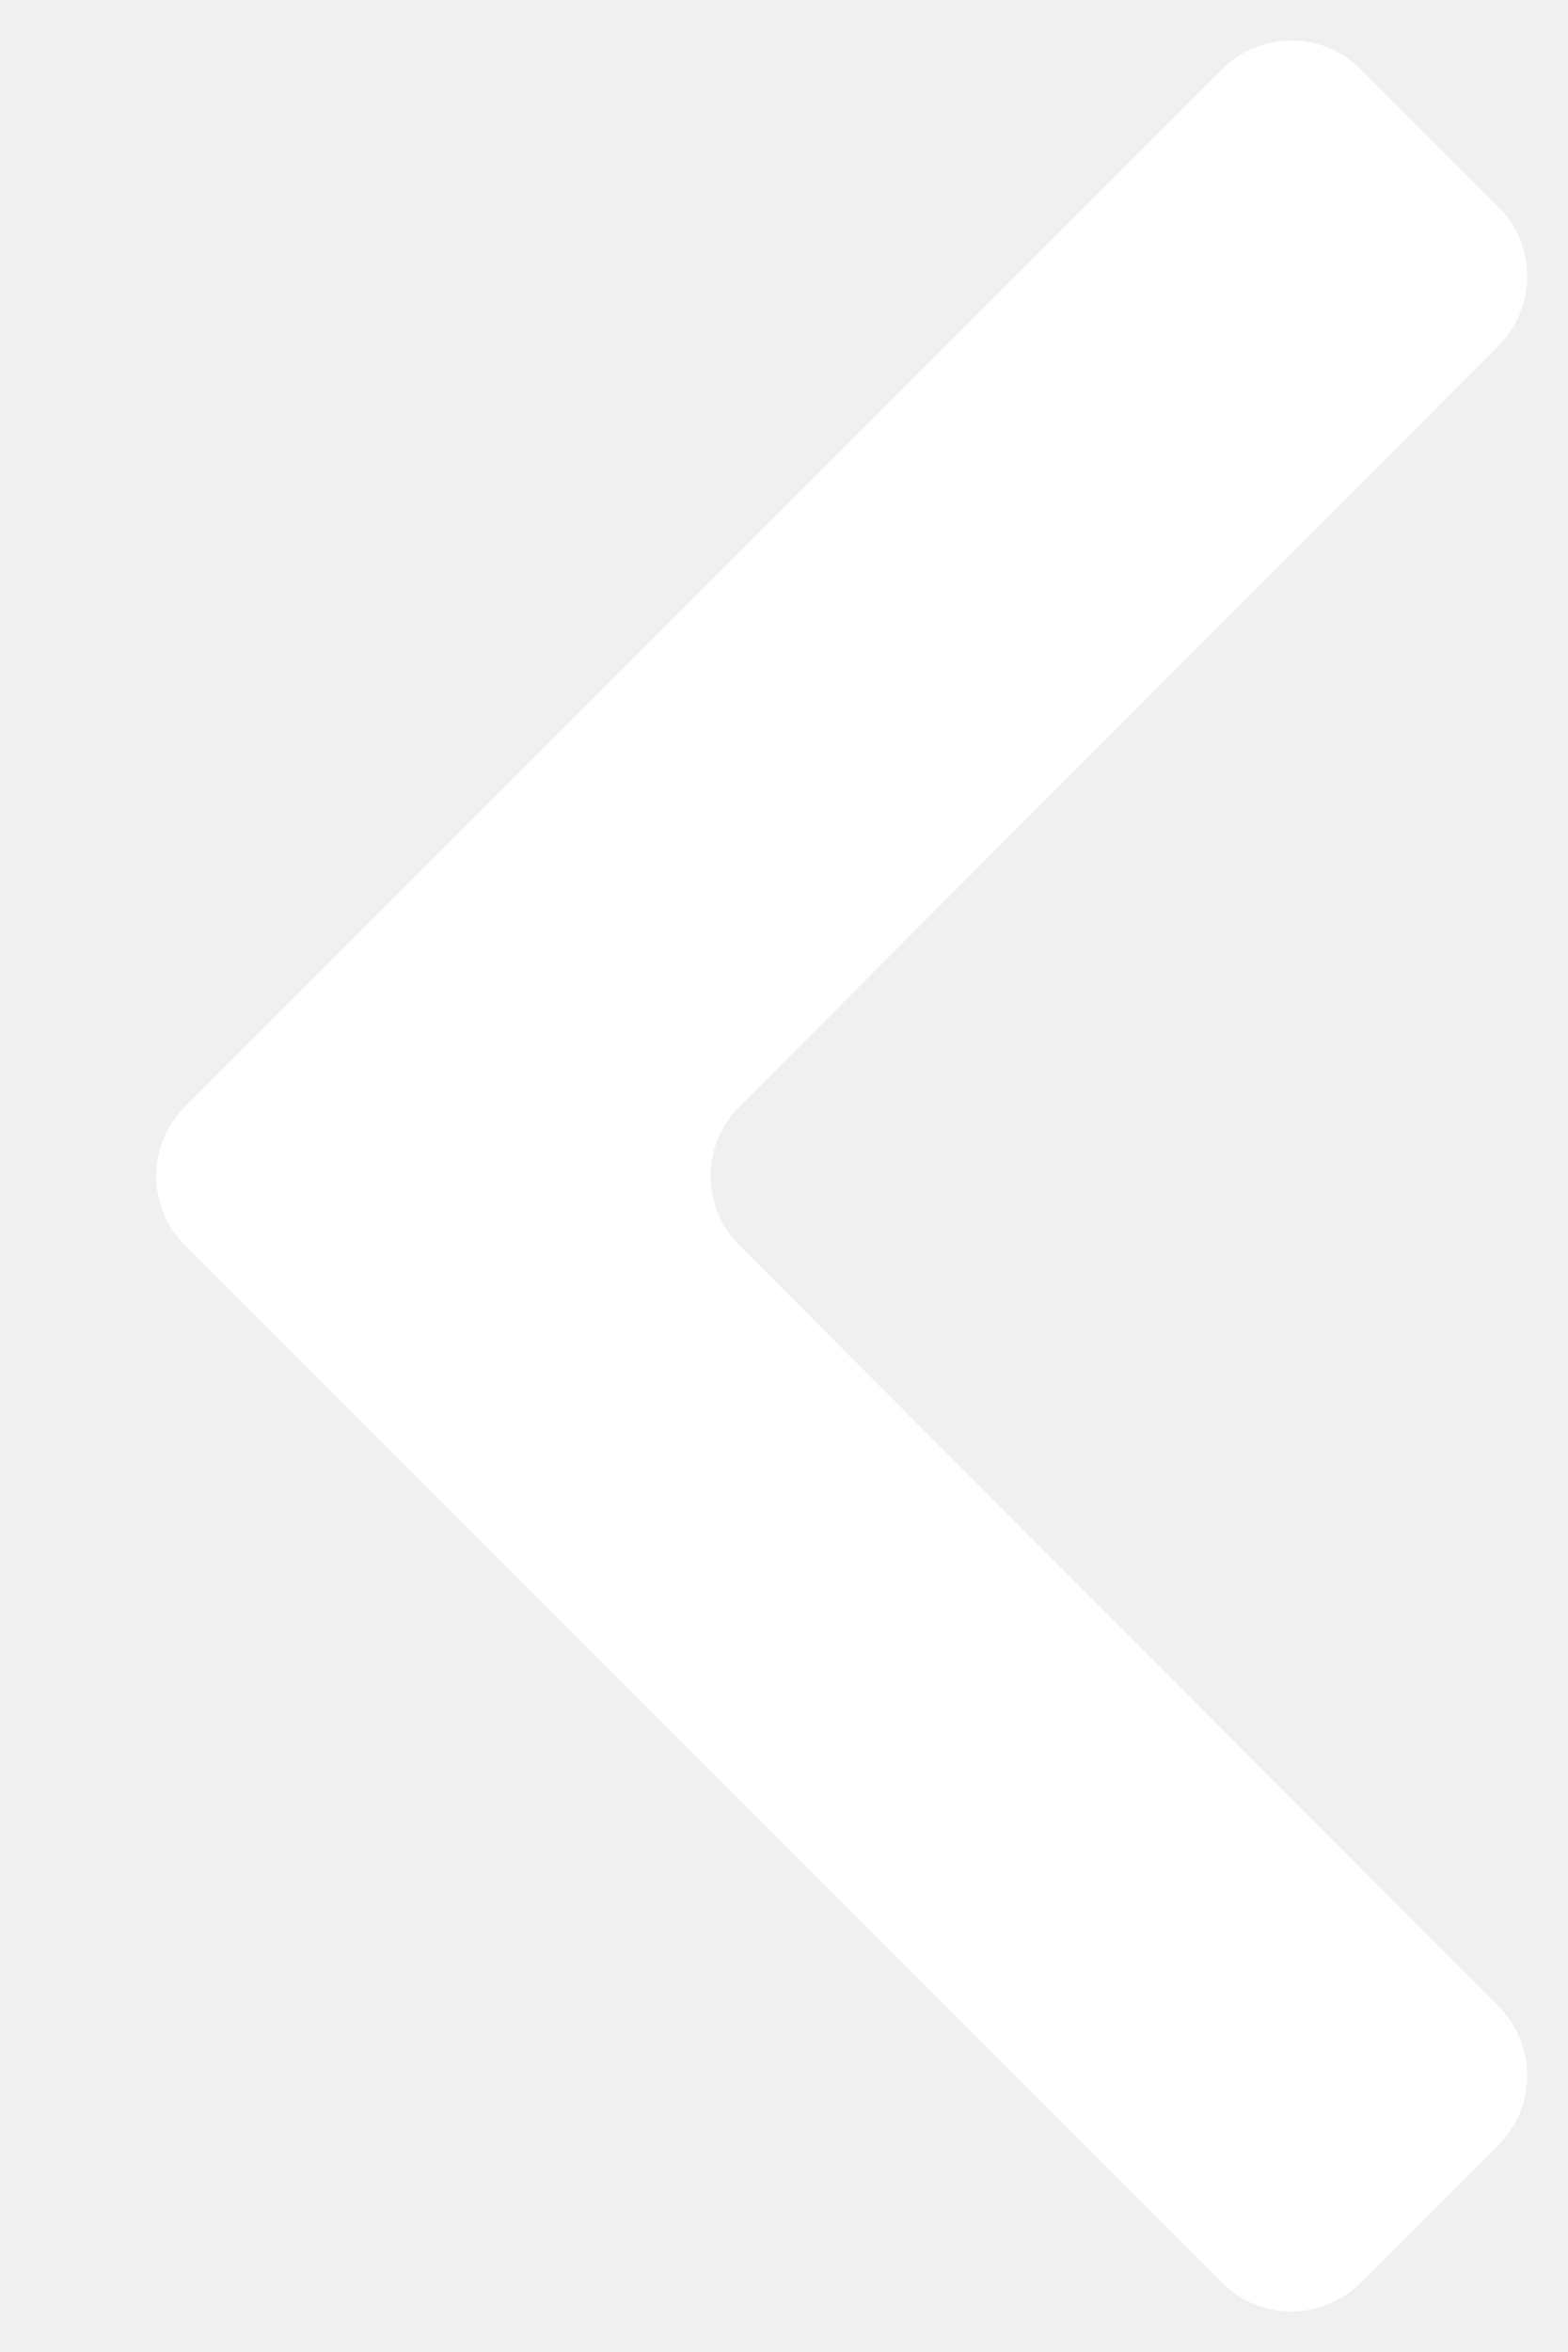
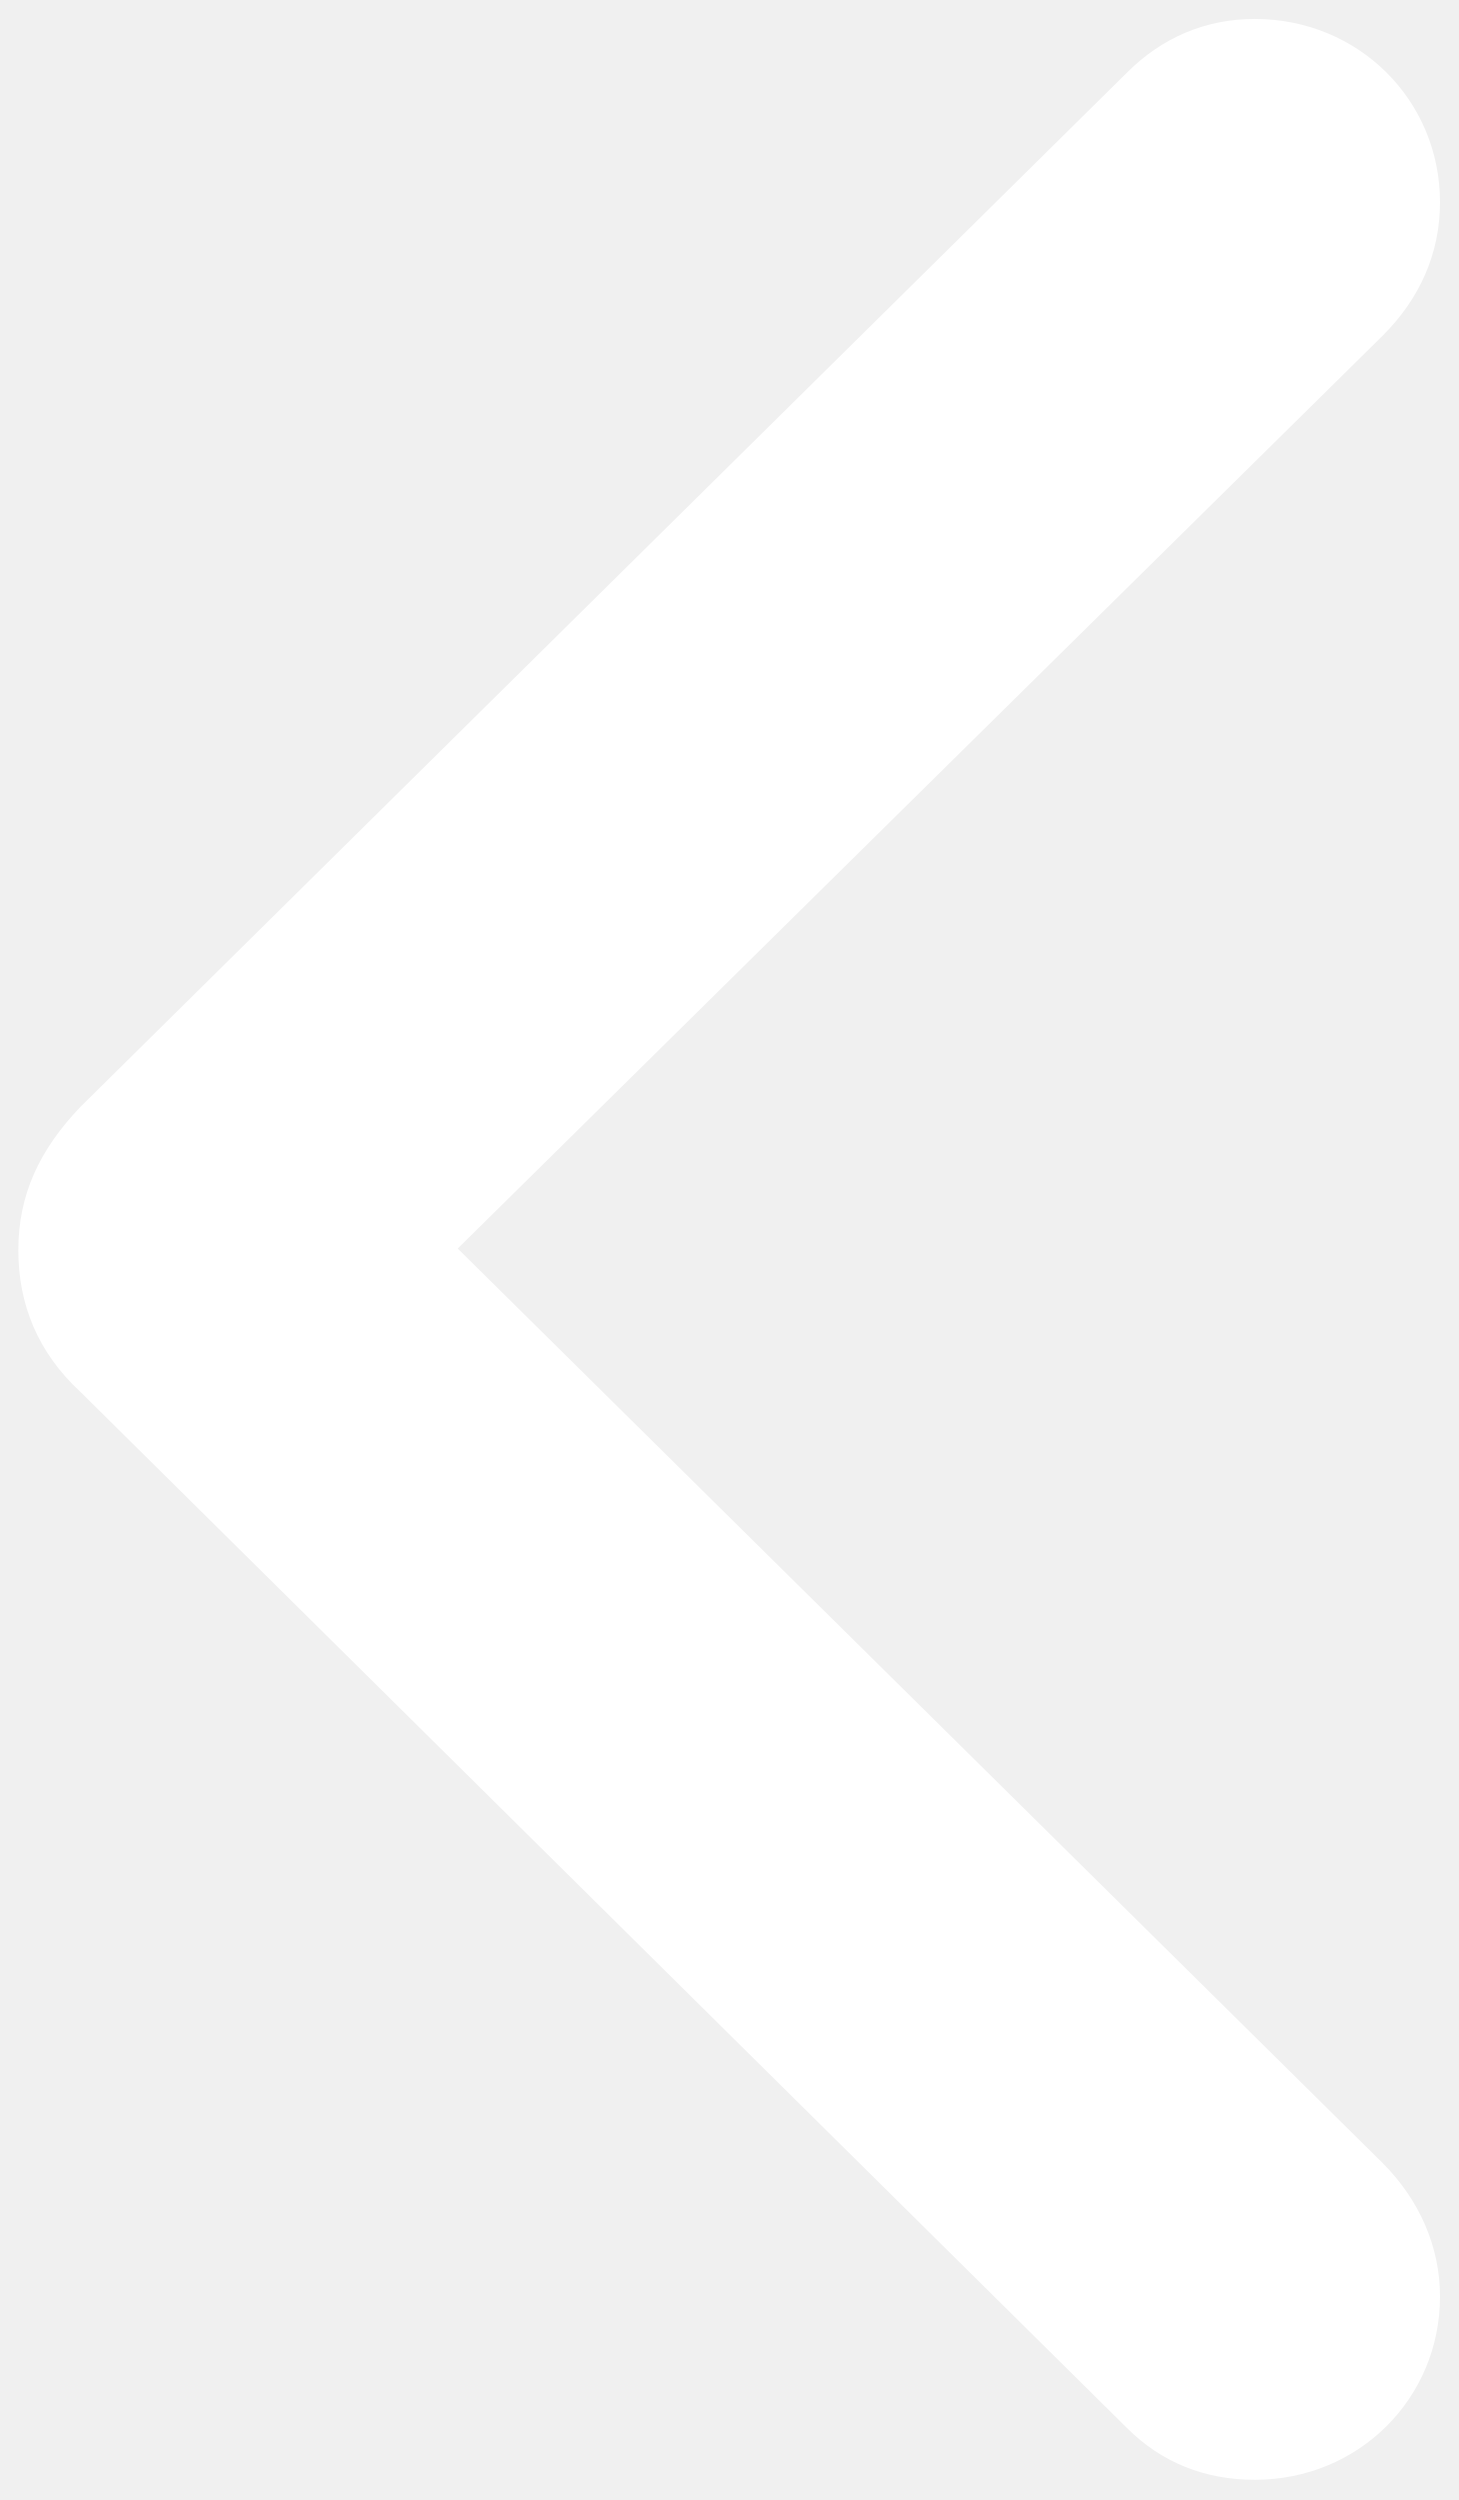
- <svg xmlns="http://www.w3.org/2000/svg" width="8" height="12" viewBox="0 0 8 12" fill="none">
-   <path d="M7.647 1.057C7.842 1.252 7.842 1.568 7.647 1.764L3.772 5.647C3.578 5.842 3.578 6.158 3.772 6.353L7.647 10.236C7.842 10.432 7.842 10.748 7.647 10.943L6.944 11.646C6.748 11.842 6.432 11.842 6.236 11.646L0.944 6.354C0.748 6.158 0.748 5.842 0.944 5.646L6.236 0.354C6.432 0.158 6.748 0.158 6.944 0.354L7.647 1.057Z" fill="#fff" />
+ <svg xmlns="http://www.w3.org/2000/svg" width="7" height="12" viewBox="0 0 7 12" fill="none">
+   <path d="M6.023 0.091C6.521 0.091 6.912 0.481 6.912 0.971C6.912 1.22 6.812 1.436 6.638 1.61L2.197 5.993L6.638 10.384C6.812 10.559 6.912 10.783 6.912 11.023C6.912 11.513 6.521 11.903 6.023 11.903C5.783 11.903 5.575 11.82 5.409 11.654L0.387 6.682C0.18 6.491 0.088 6.259 0.088 6.001C0.088 5.736 0.188 5.52 0.387 5.312L5.409 0.349C5.575 0.183 5.783 0.091 6.023 0.091Z" fill="white" />
</svg>
